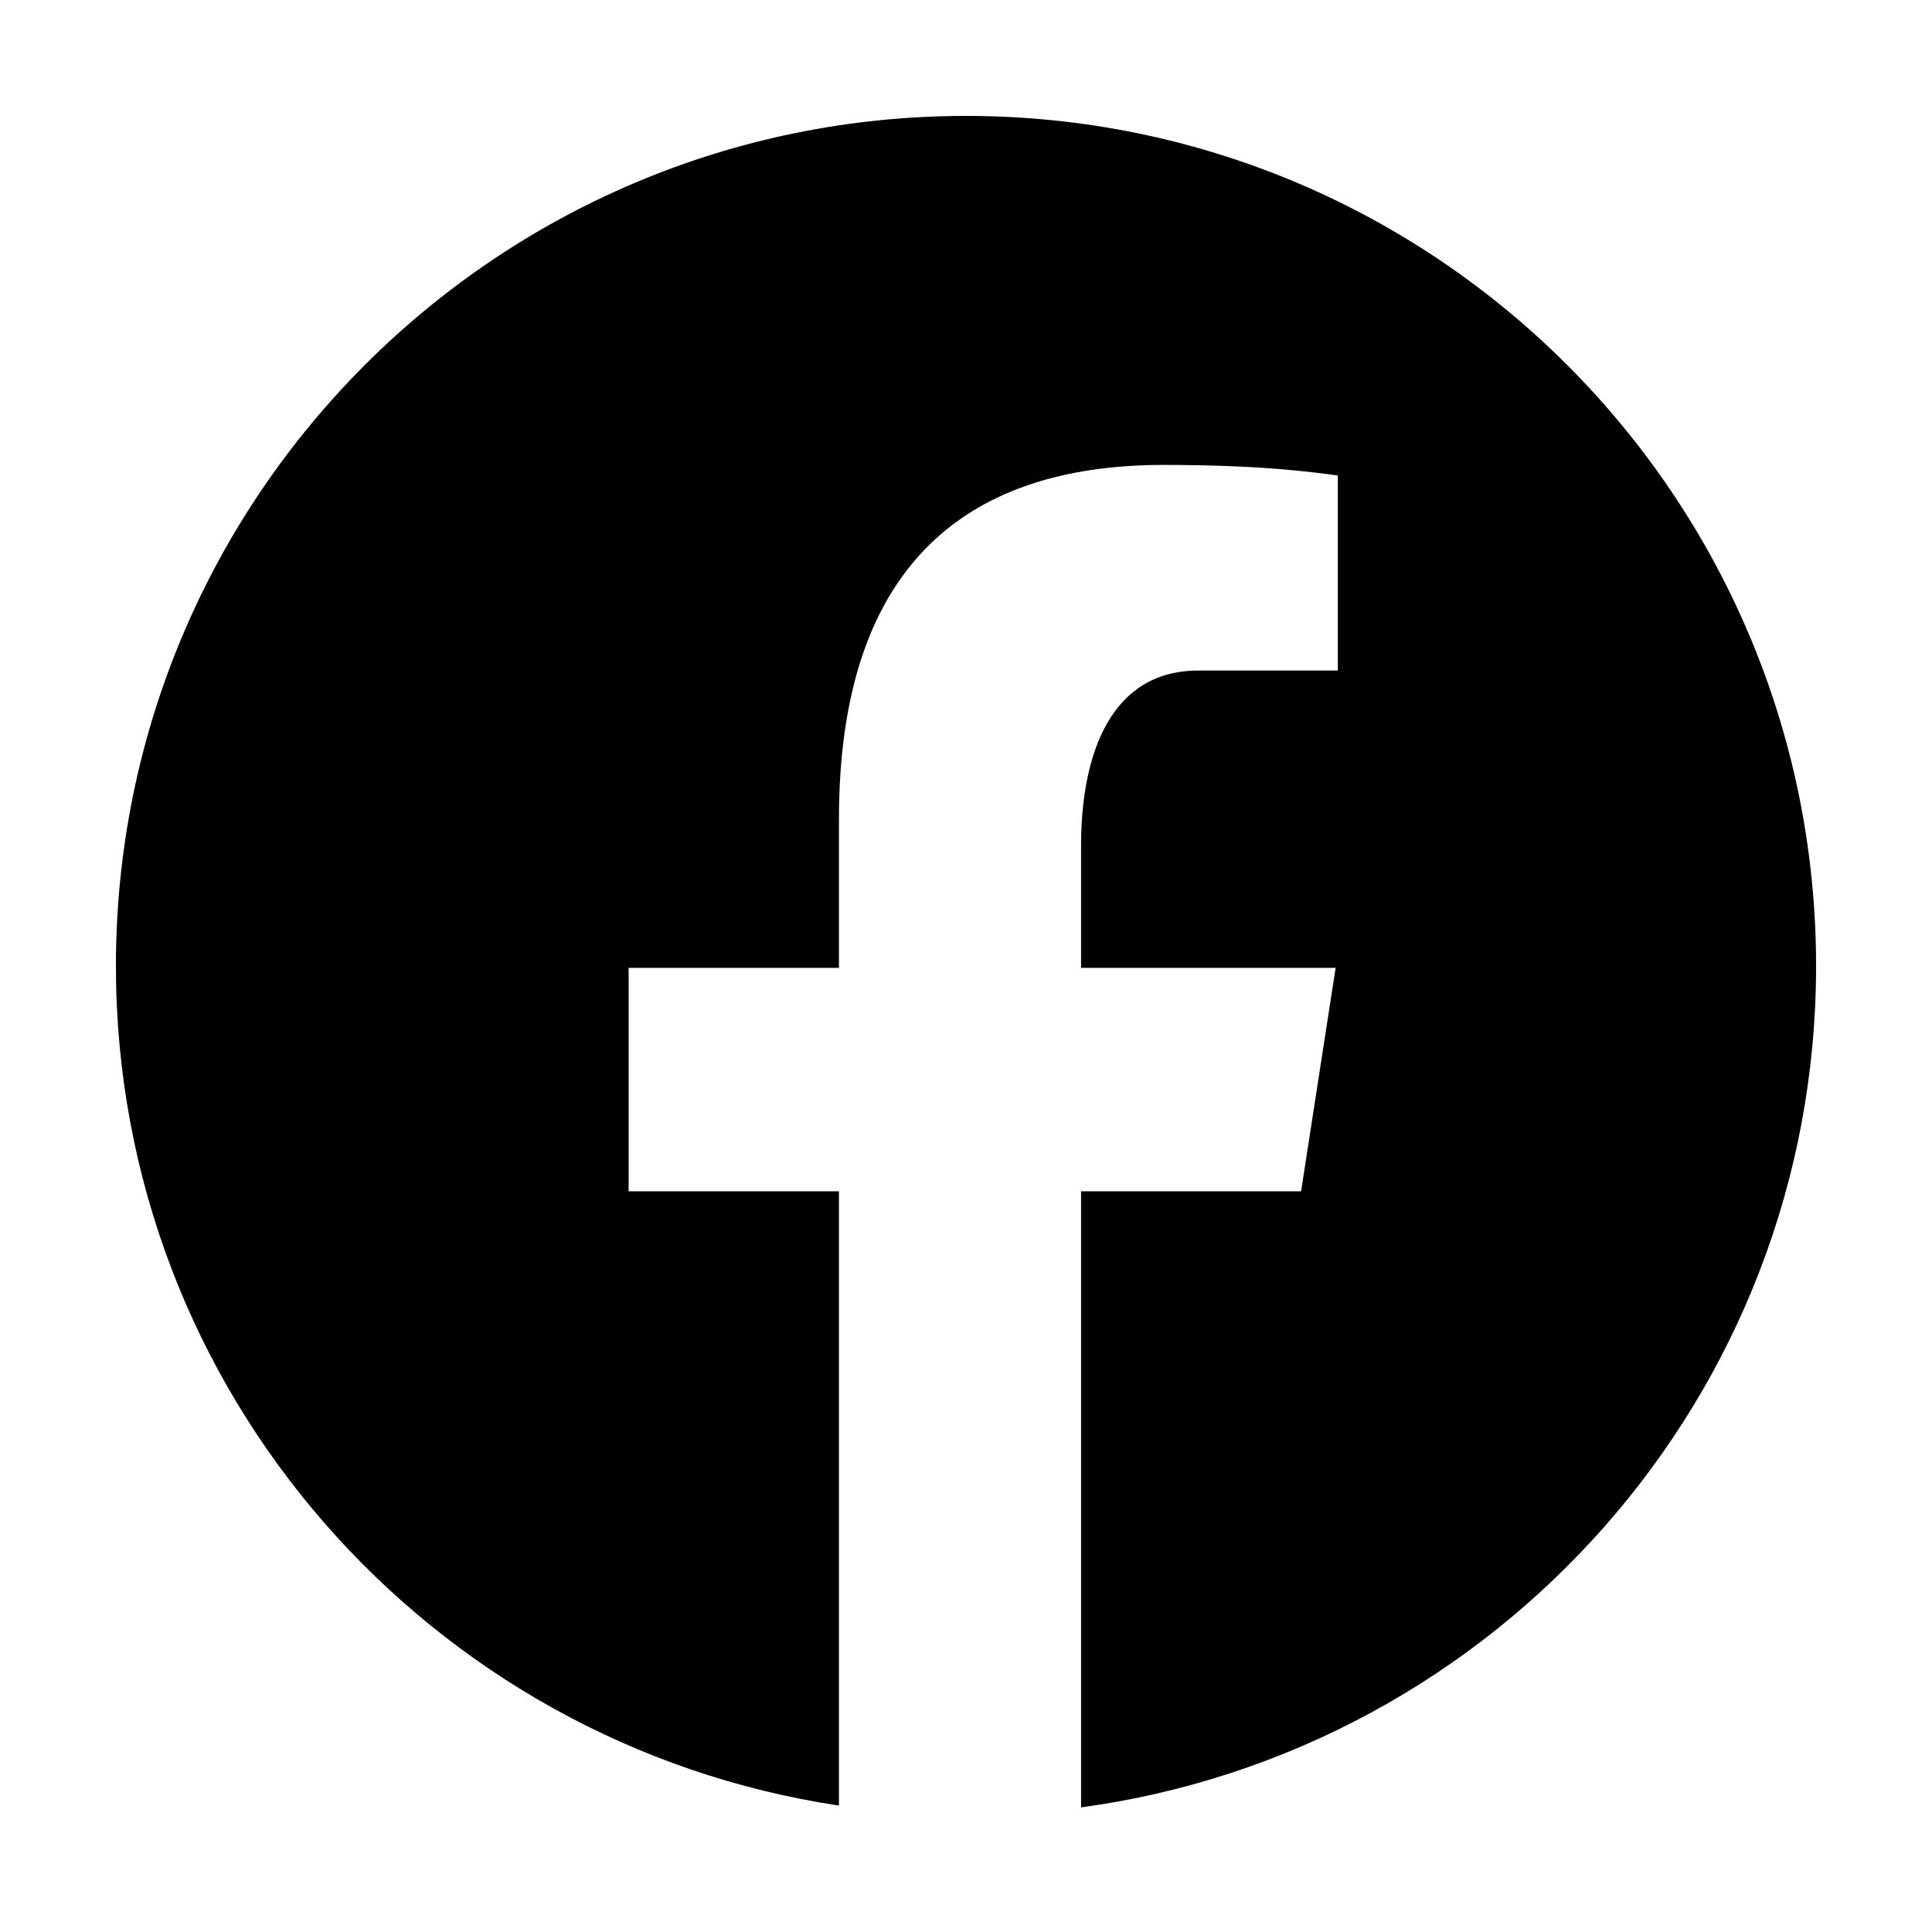
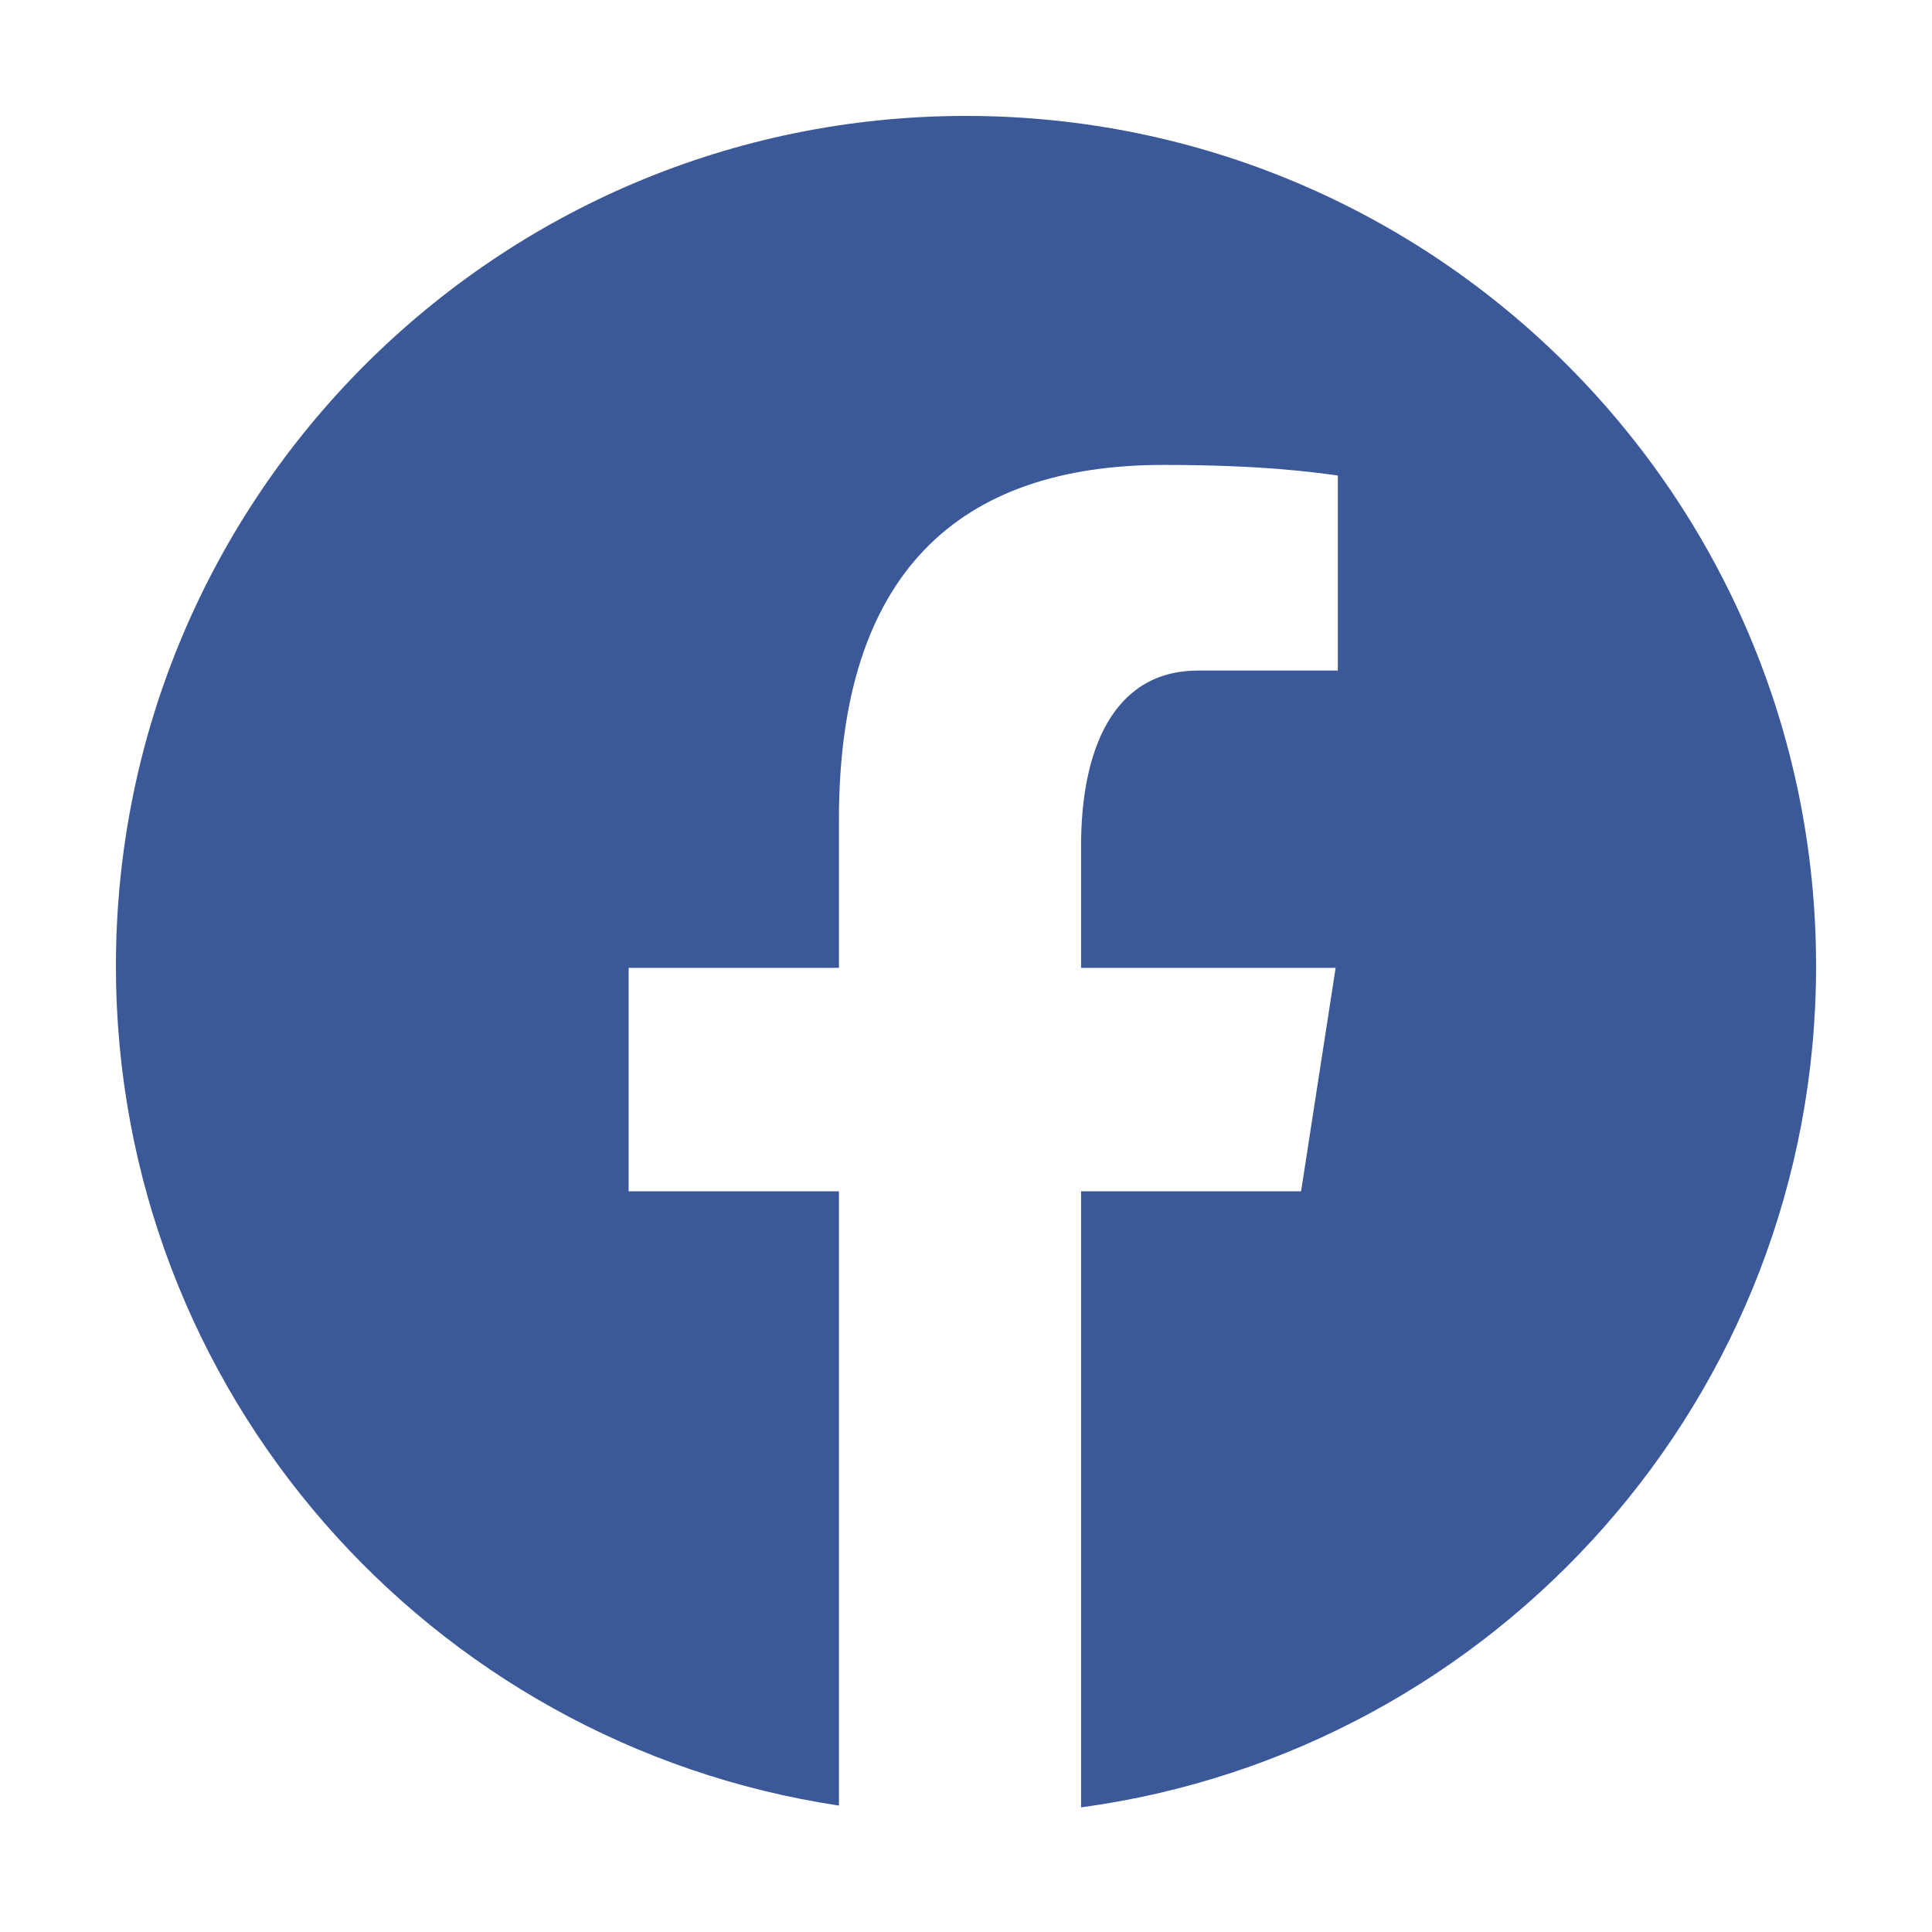
- <svg xmlns="http://www.w3.org/2000/svg" fill="#000000" viewBox="0 0 50 50" width="50px" height="50px">
+ <svg xmlns="http://www.w3.org/2000/svg" fill="#3b5998" viewBox="0 0 50 50" width="50px" height="50px">
  <path d="M25,3C12.85,3,3,12.85,3,25c0,11.03,8.125,20.137,18.712,21.728V30.831h-5.443v-5.783h5.443v-3.848 c0-6.371,3.104-9.168,8.399-9.168c2.536,0,3.877,0.188,4.512,0.274v5.048h-3.612c-2.248,0-3.033,2.131-3.033,4.533v3.161h6.588 l-0.894,5.783h-5.694v15.944C38.716,45.318,47,36.137,47,25C47,12.85,37.15,3,25,3z" />
</svg>
